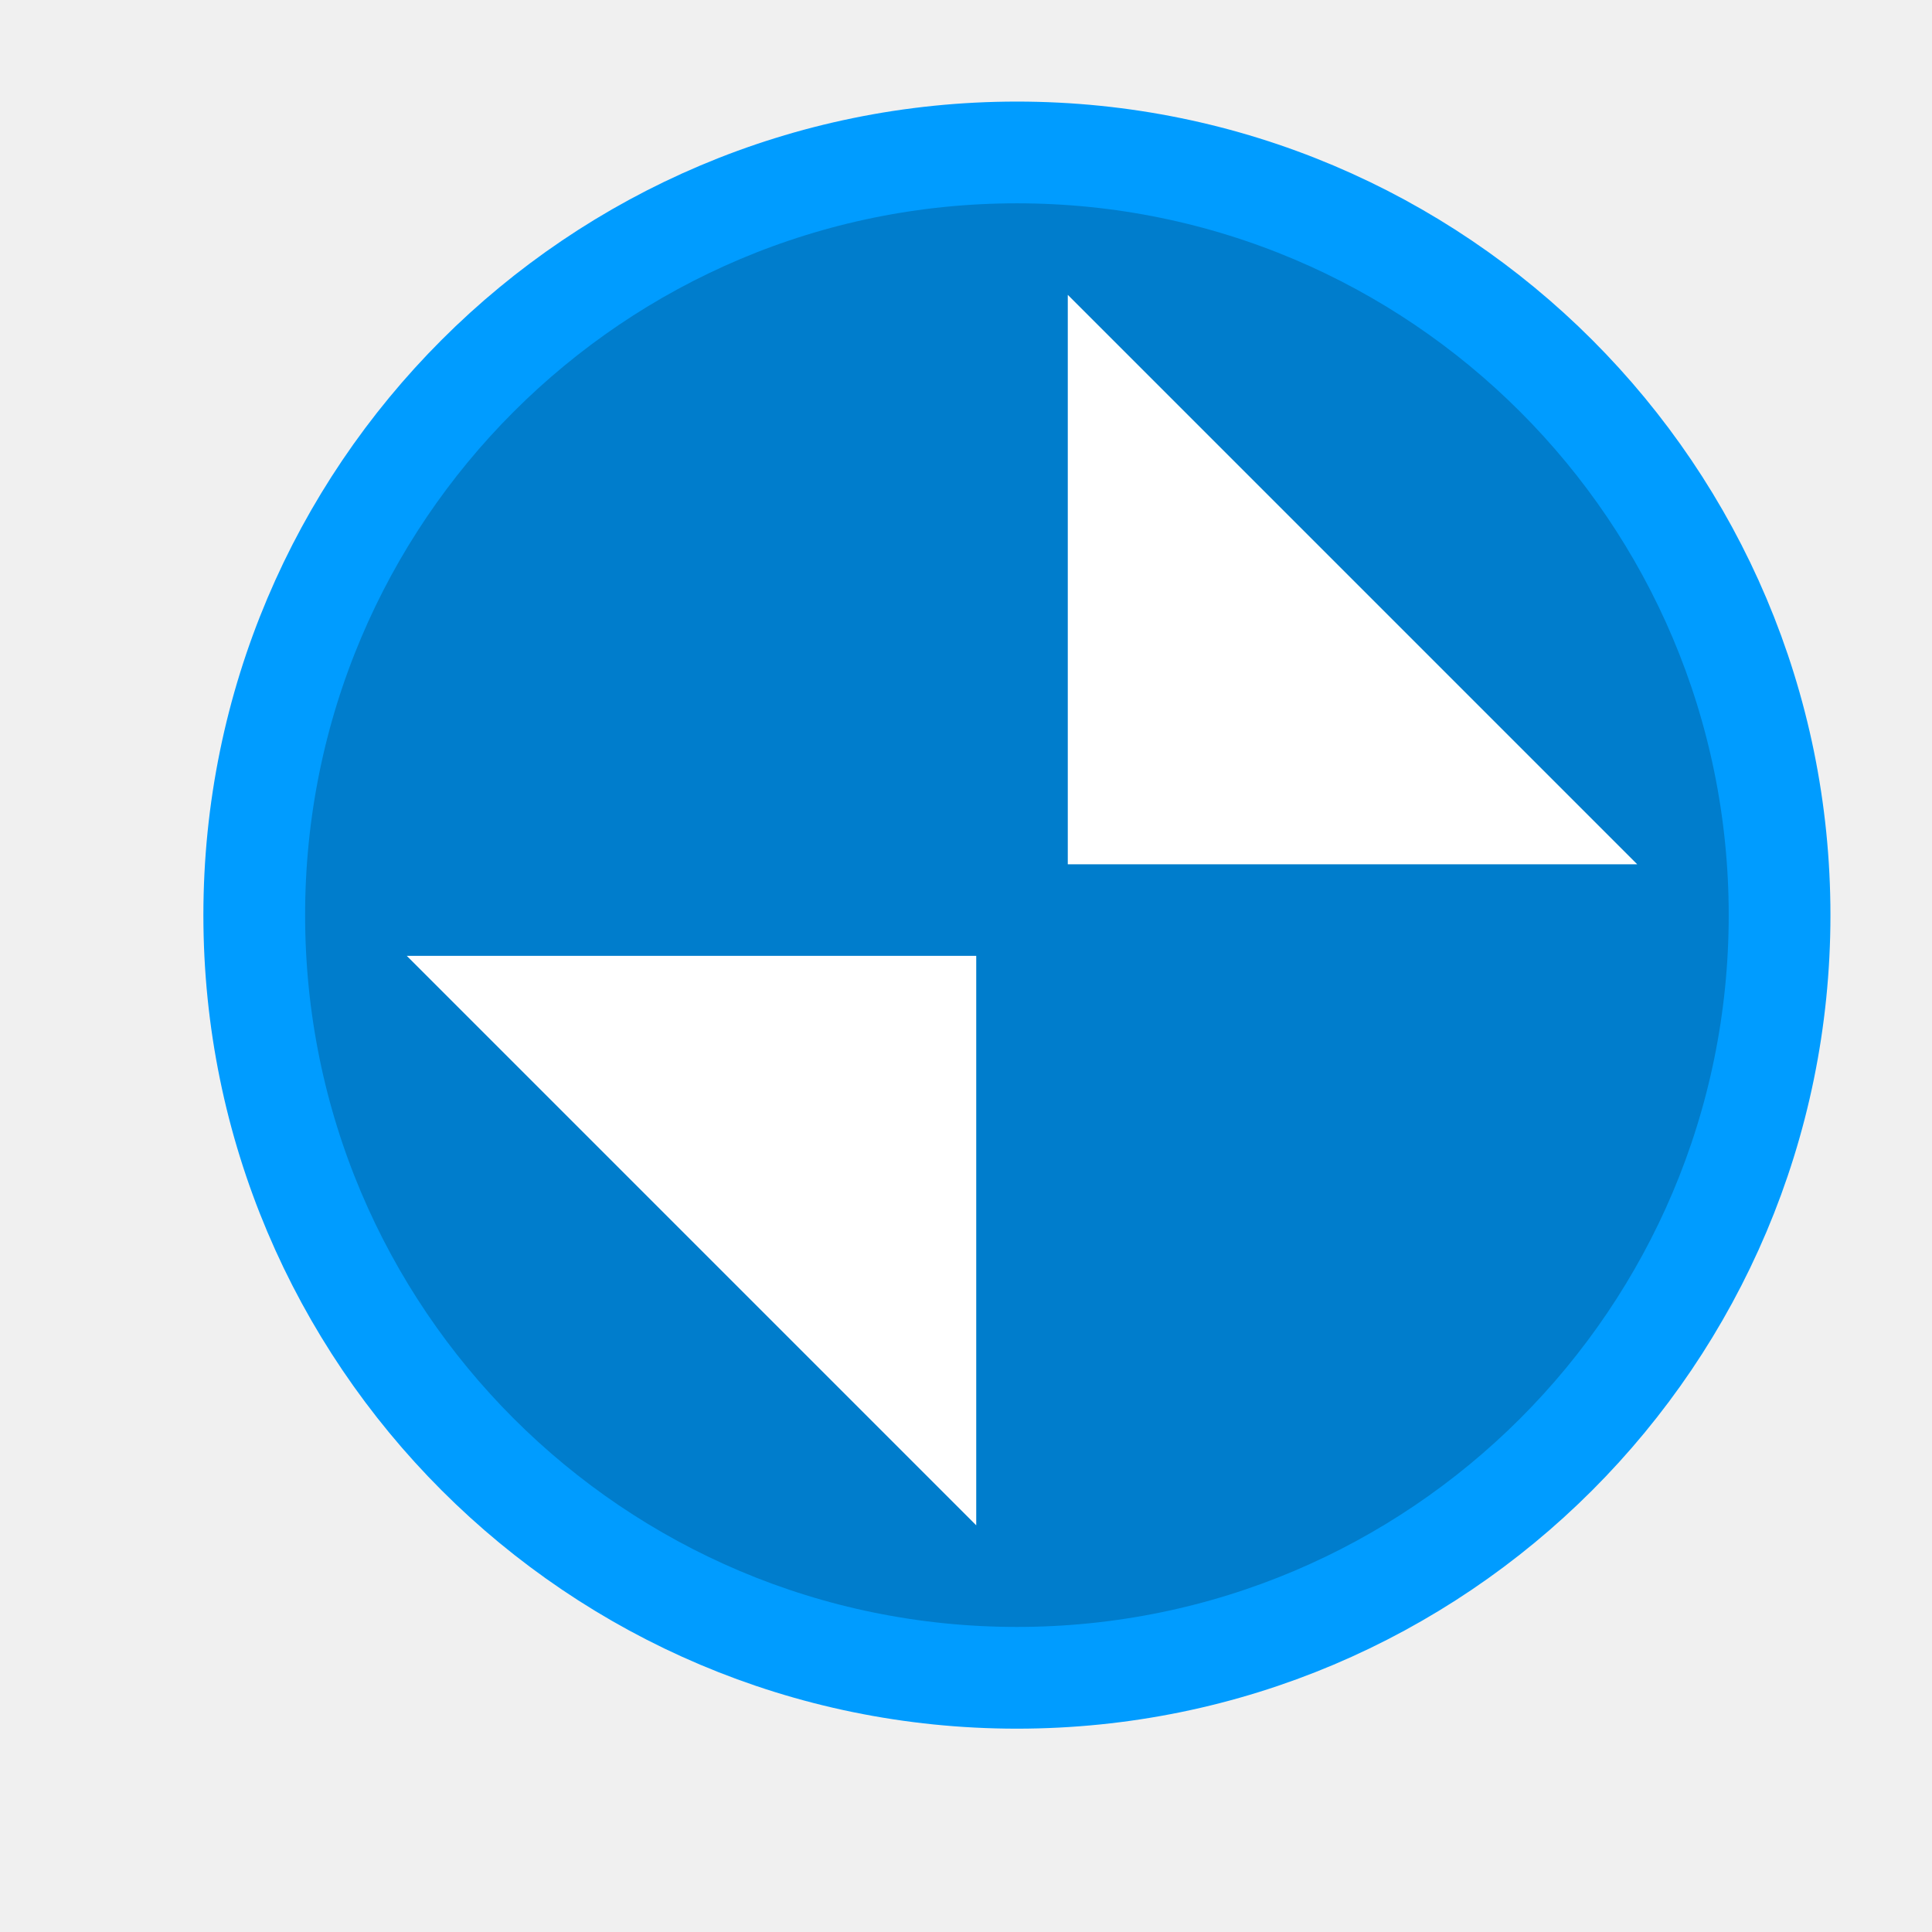
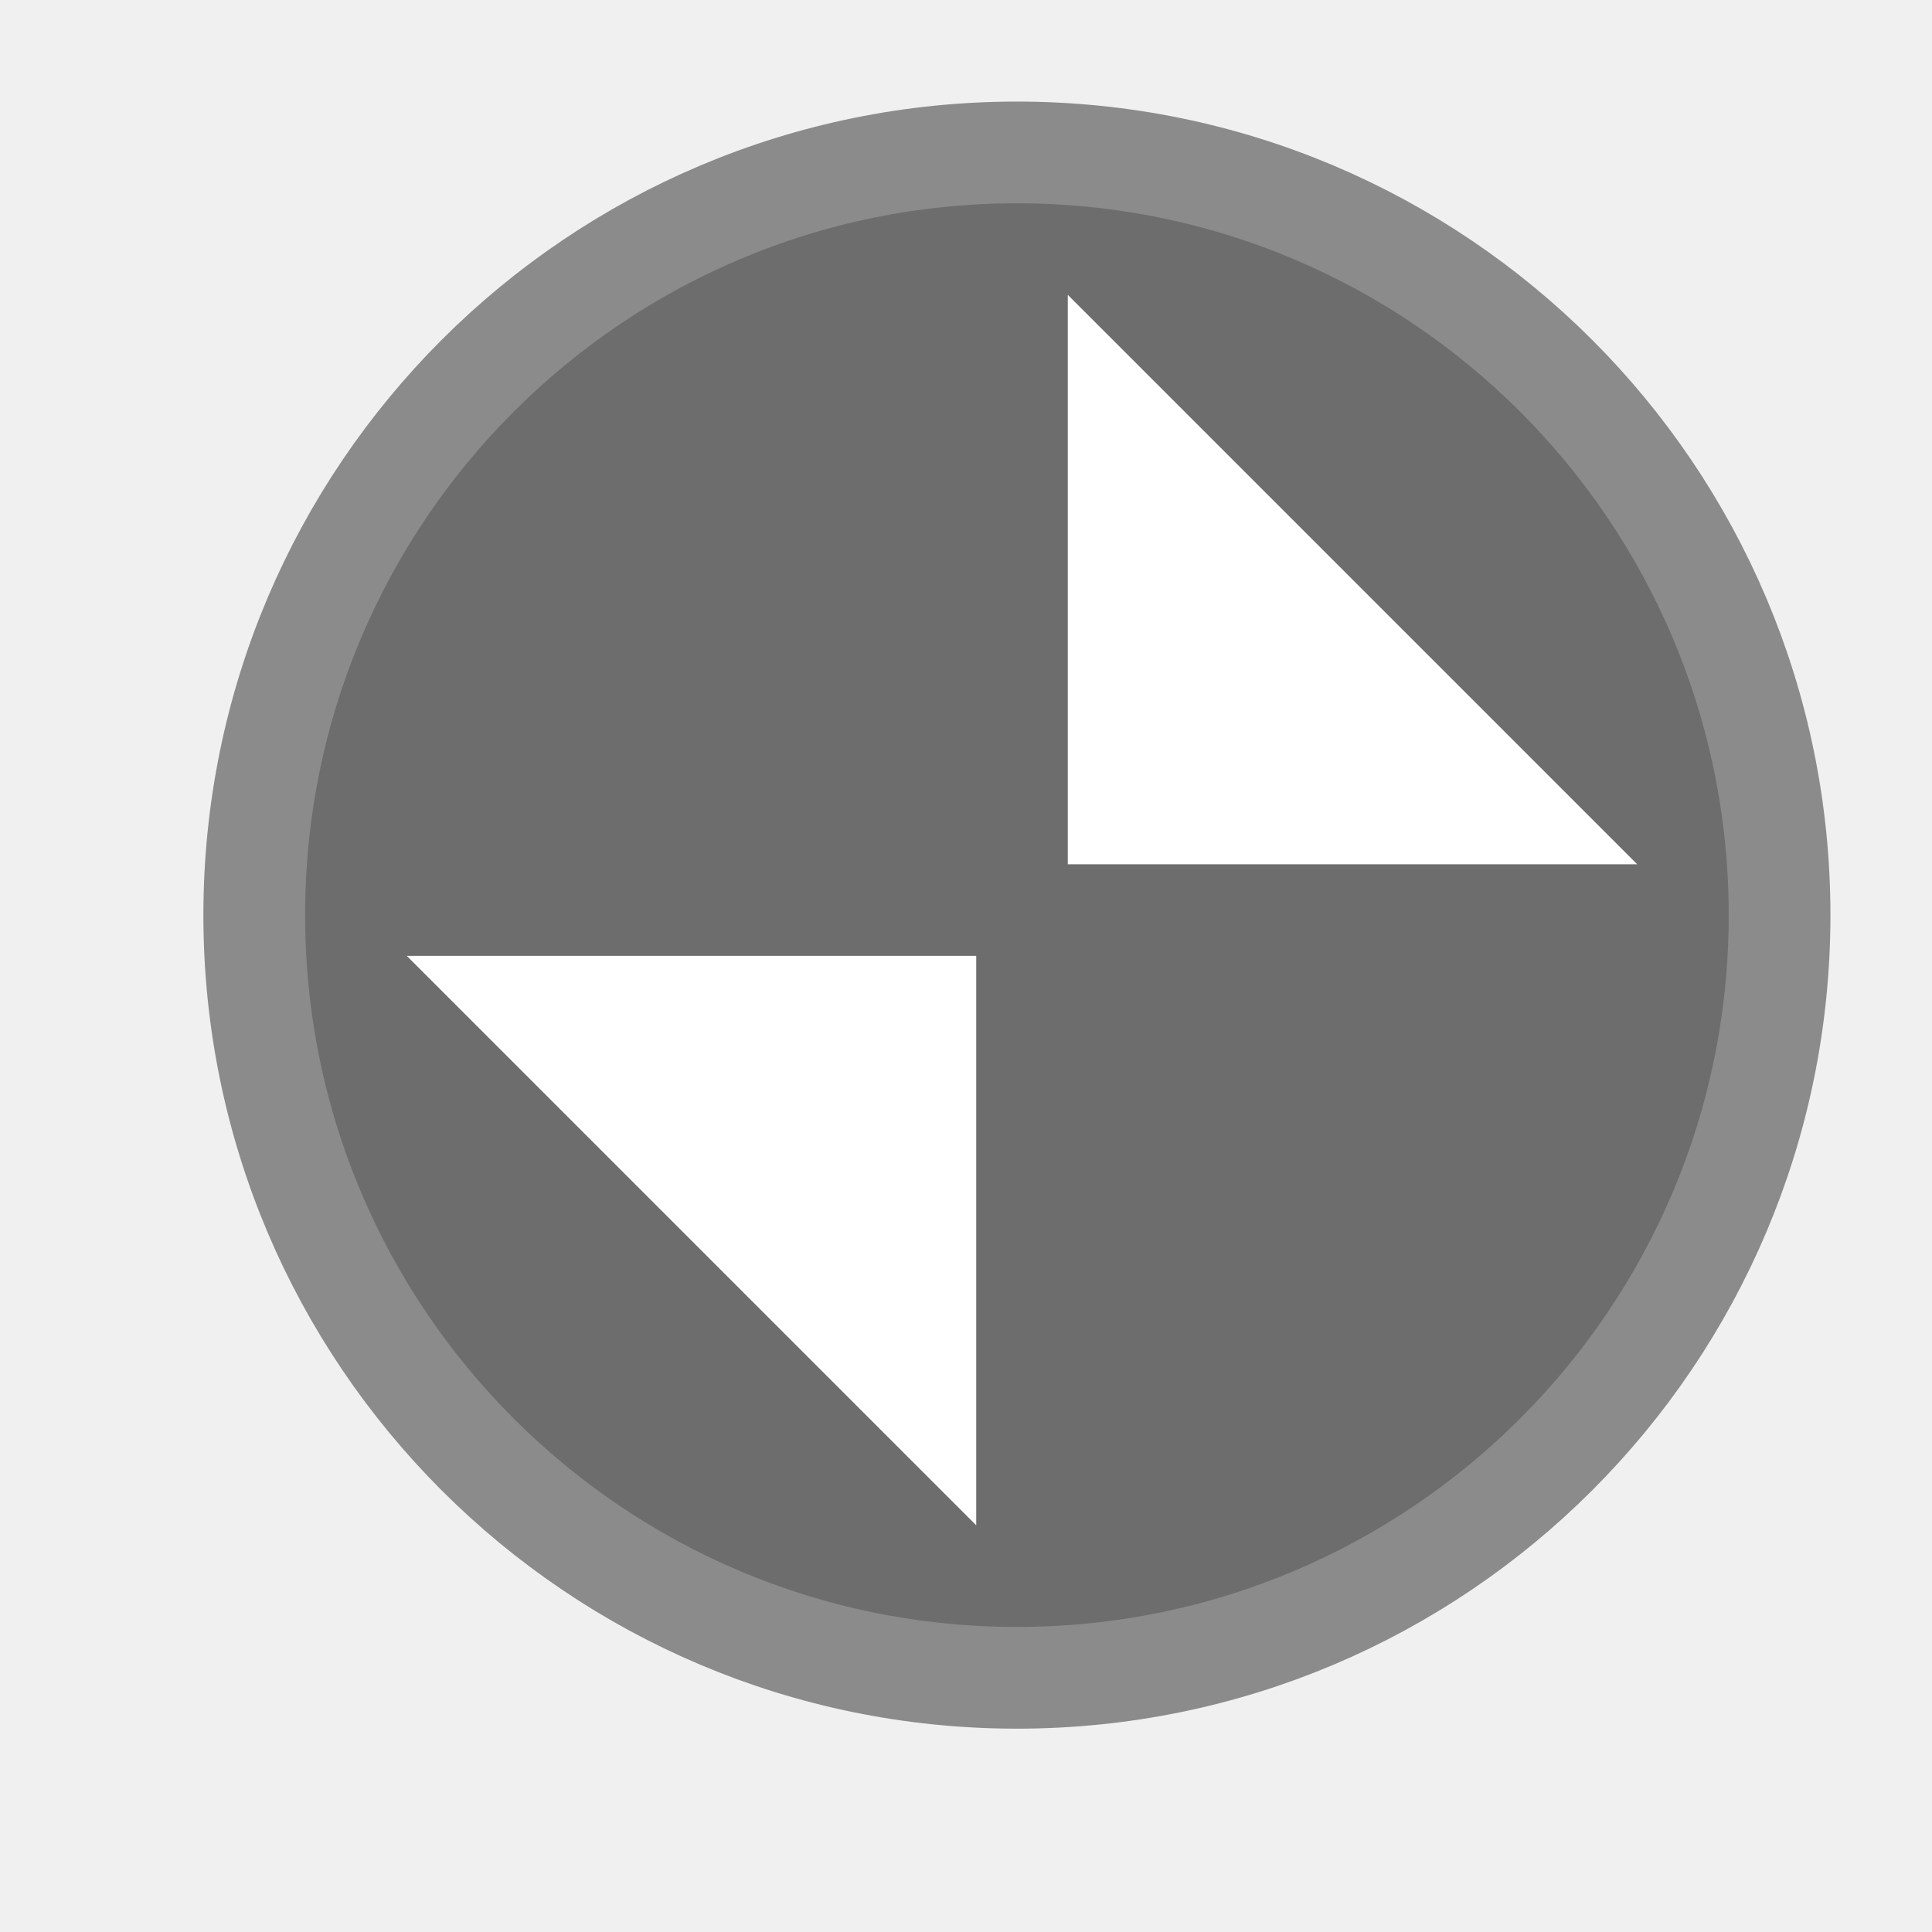
<svg xmlns="http://www.w3.org/2000/svg" width="19" height="19" viewBox="0 0 5.027 5.027" version="1.1" id="svg8">
  <defs id="defs2" />
  <g id="layer1" transform="matrix(0.8021109,0,0,0.8021264,0.5235831,-233.728)">
-     <circle style="opacity:1;fill:#007dcc;fill-opacity:1;stroke:#009cff;stroke-width:0.33;stroke-linecap:round;stroke-linejoin:miter;stroke-miterlimit:4;stroke-dasharray:none;stroke-opacity:1;paint-order:markers fill stroke" id="path815" cx="2.646" cy="294.354" r="2.474" />
+     <circle style="opacity:1;fill:#6d6d6d;fill-opacity:1;stroke:#8b8b8b;stroke-width:0.33;stroke-linecap:round;stroke-linejoin:miter;stroke-miterlimit:4;stroke-dasharray:none;stroke-opacity:1;paint-order:markers fill stroke" id="path815" cx="2.646" cy="294.354" r="2.474" />
    <g transform="matrix(0.7500006,0,0,0.7500006,-0.9689652,67.44222)" id="g874">
      <path id="rect1044-3" d="M 7.503,302.329 H 5.04 v -2.463 z" style="opacity:1;fill:#ffffff;fill-opacity:1;stroke:none;stroke-width:0.386;stroke-linecap:round;stroke-linejoin:miter;stroke-miterlimit:4;stroke-dasharray:none;stroke-opacity:1;paint-order:markers fill stroke" />
      <path id="rect1044-7-6" d="m 2.181,302.725 h 2.463 v 2.463 z" style="opacity:1;fill:#ffffff;fill-opacity:1;stroke:none;stroke-width:0.386;stroke-linecap:round;stroke-linejoin:miter;stroke-miterlimit:4;stroke-dasharray:none;stroke-opacity:1;paint-order:markers fill stroke" />
    </g>
  </g>
</svg>
